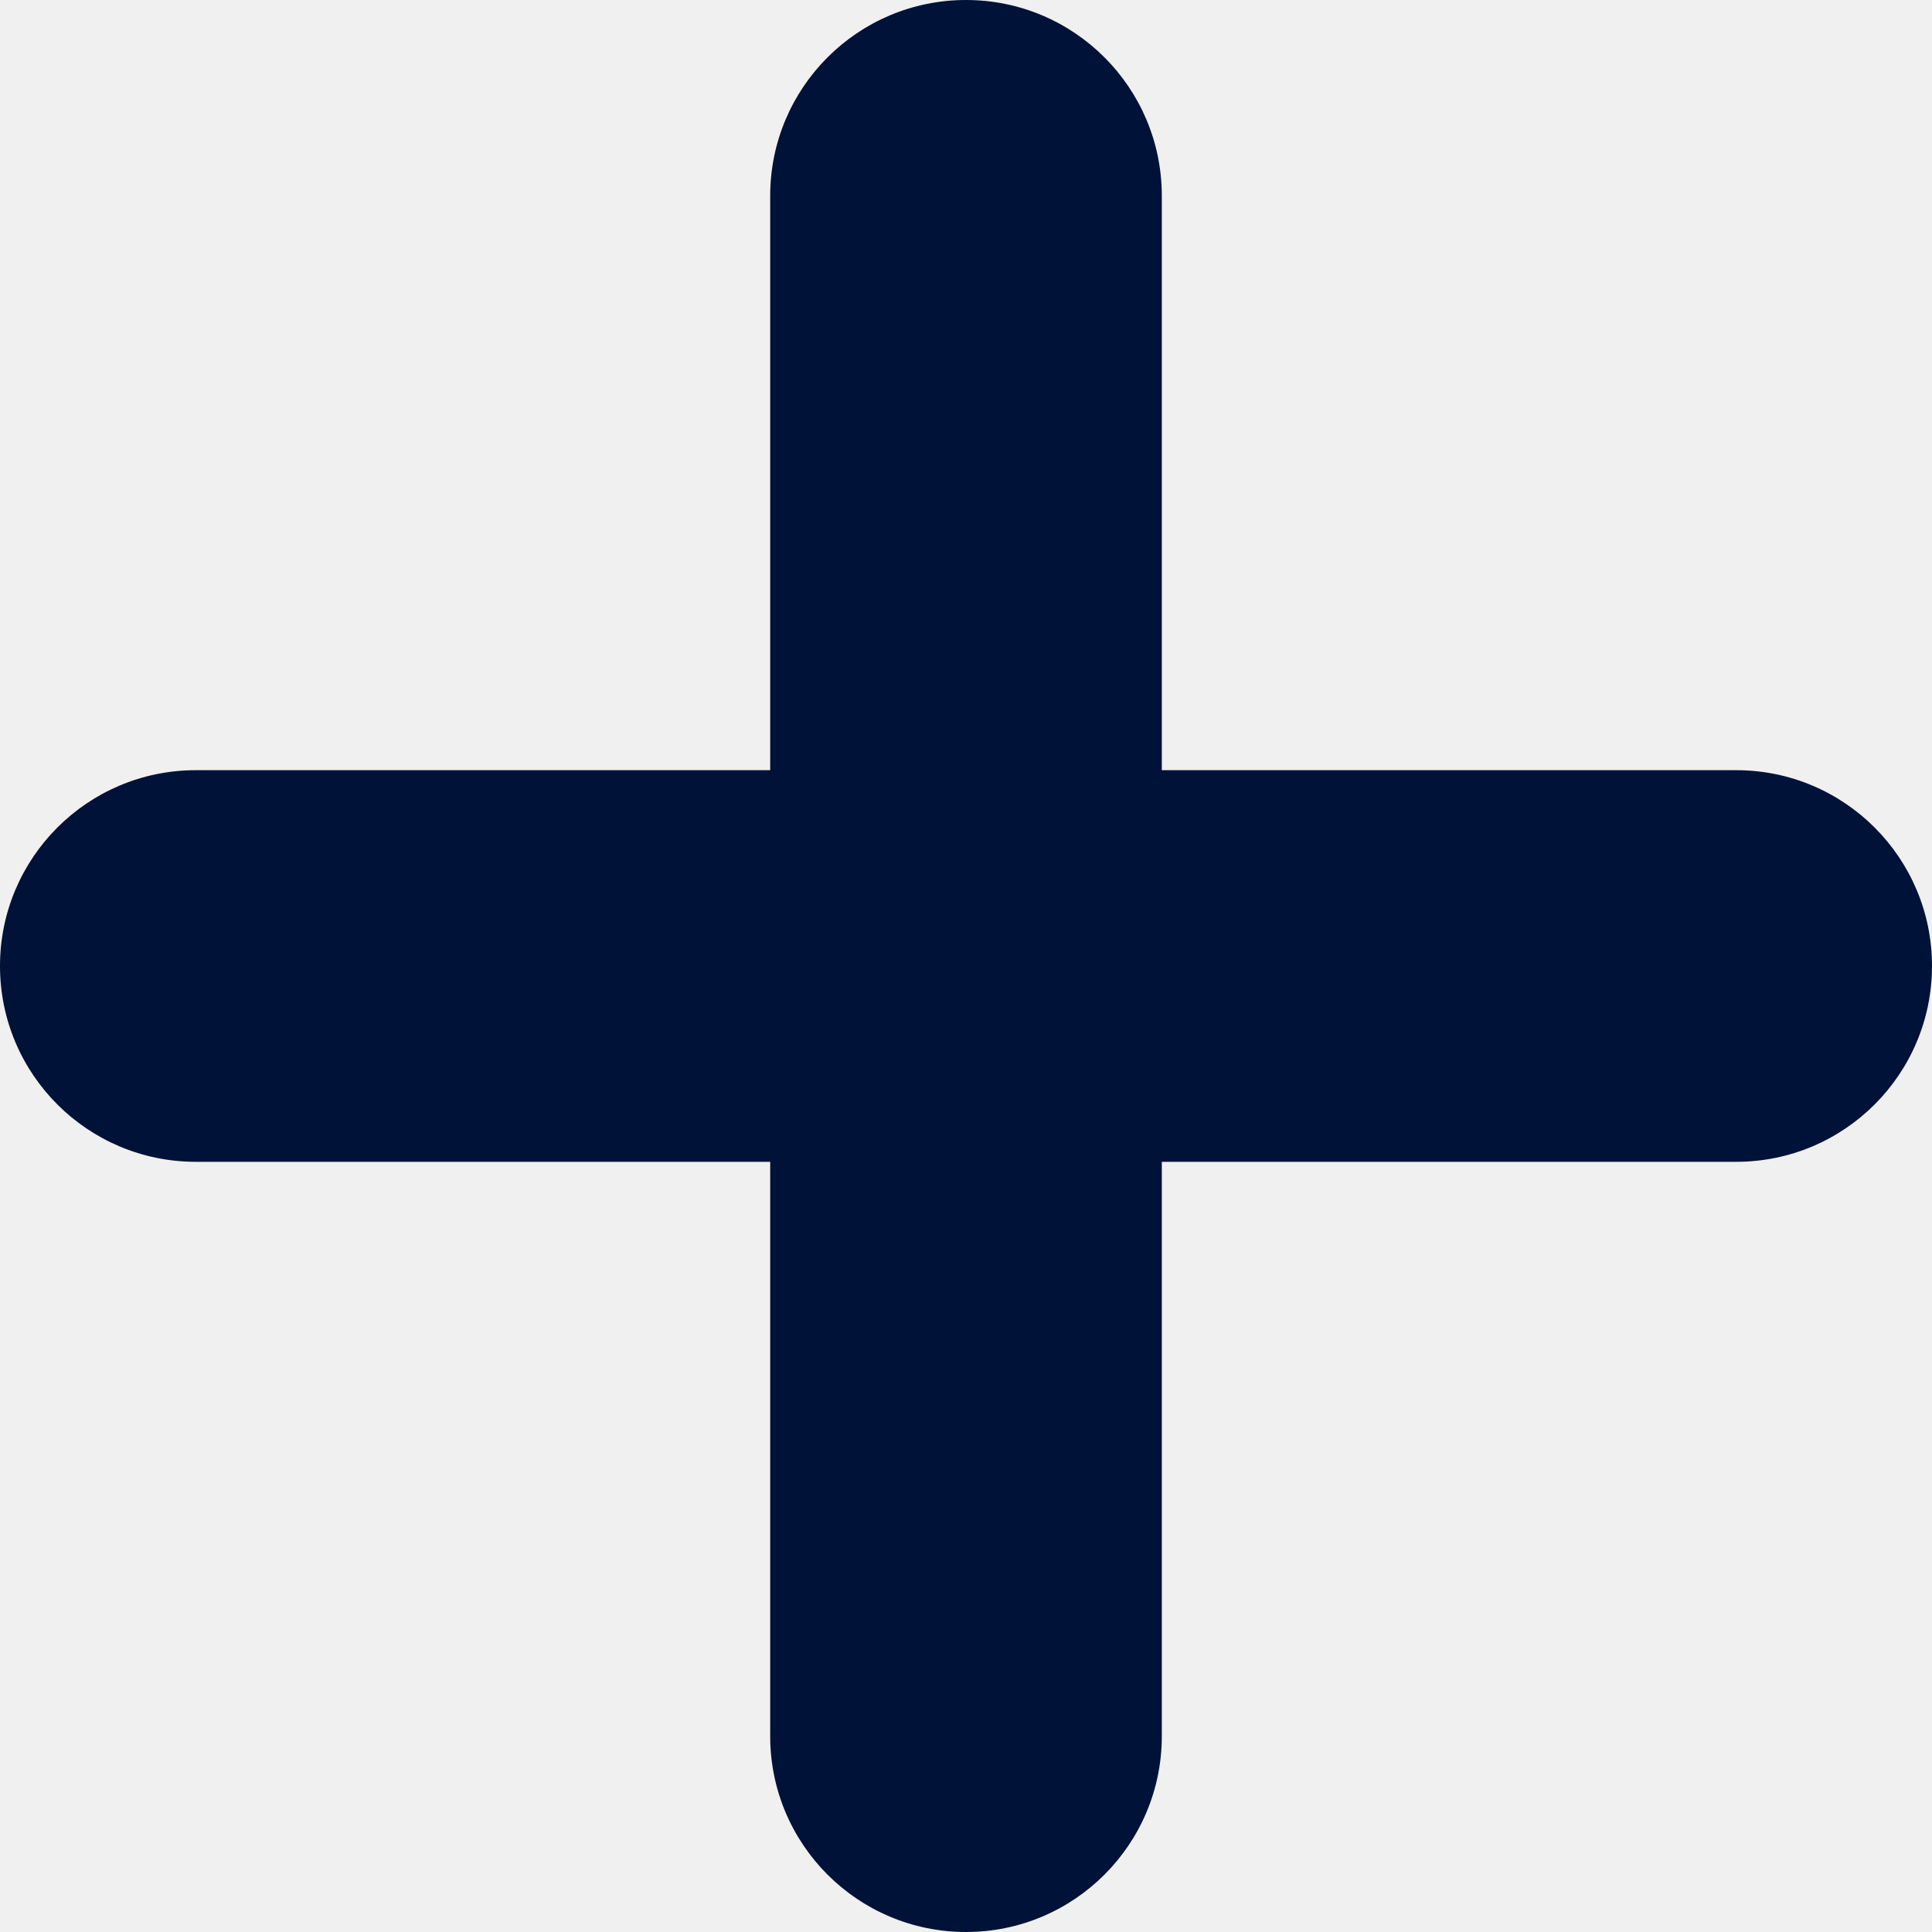
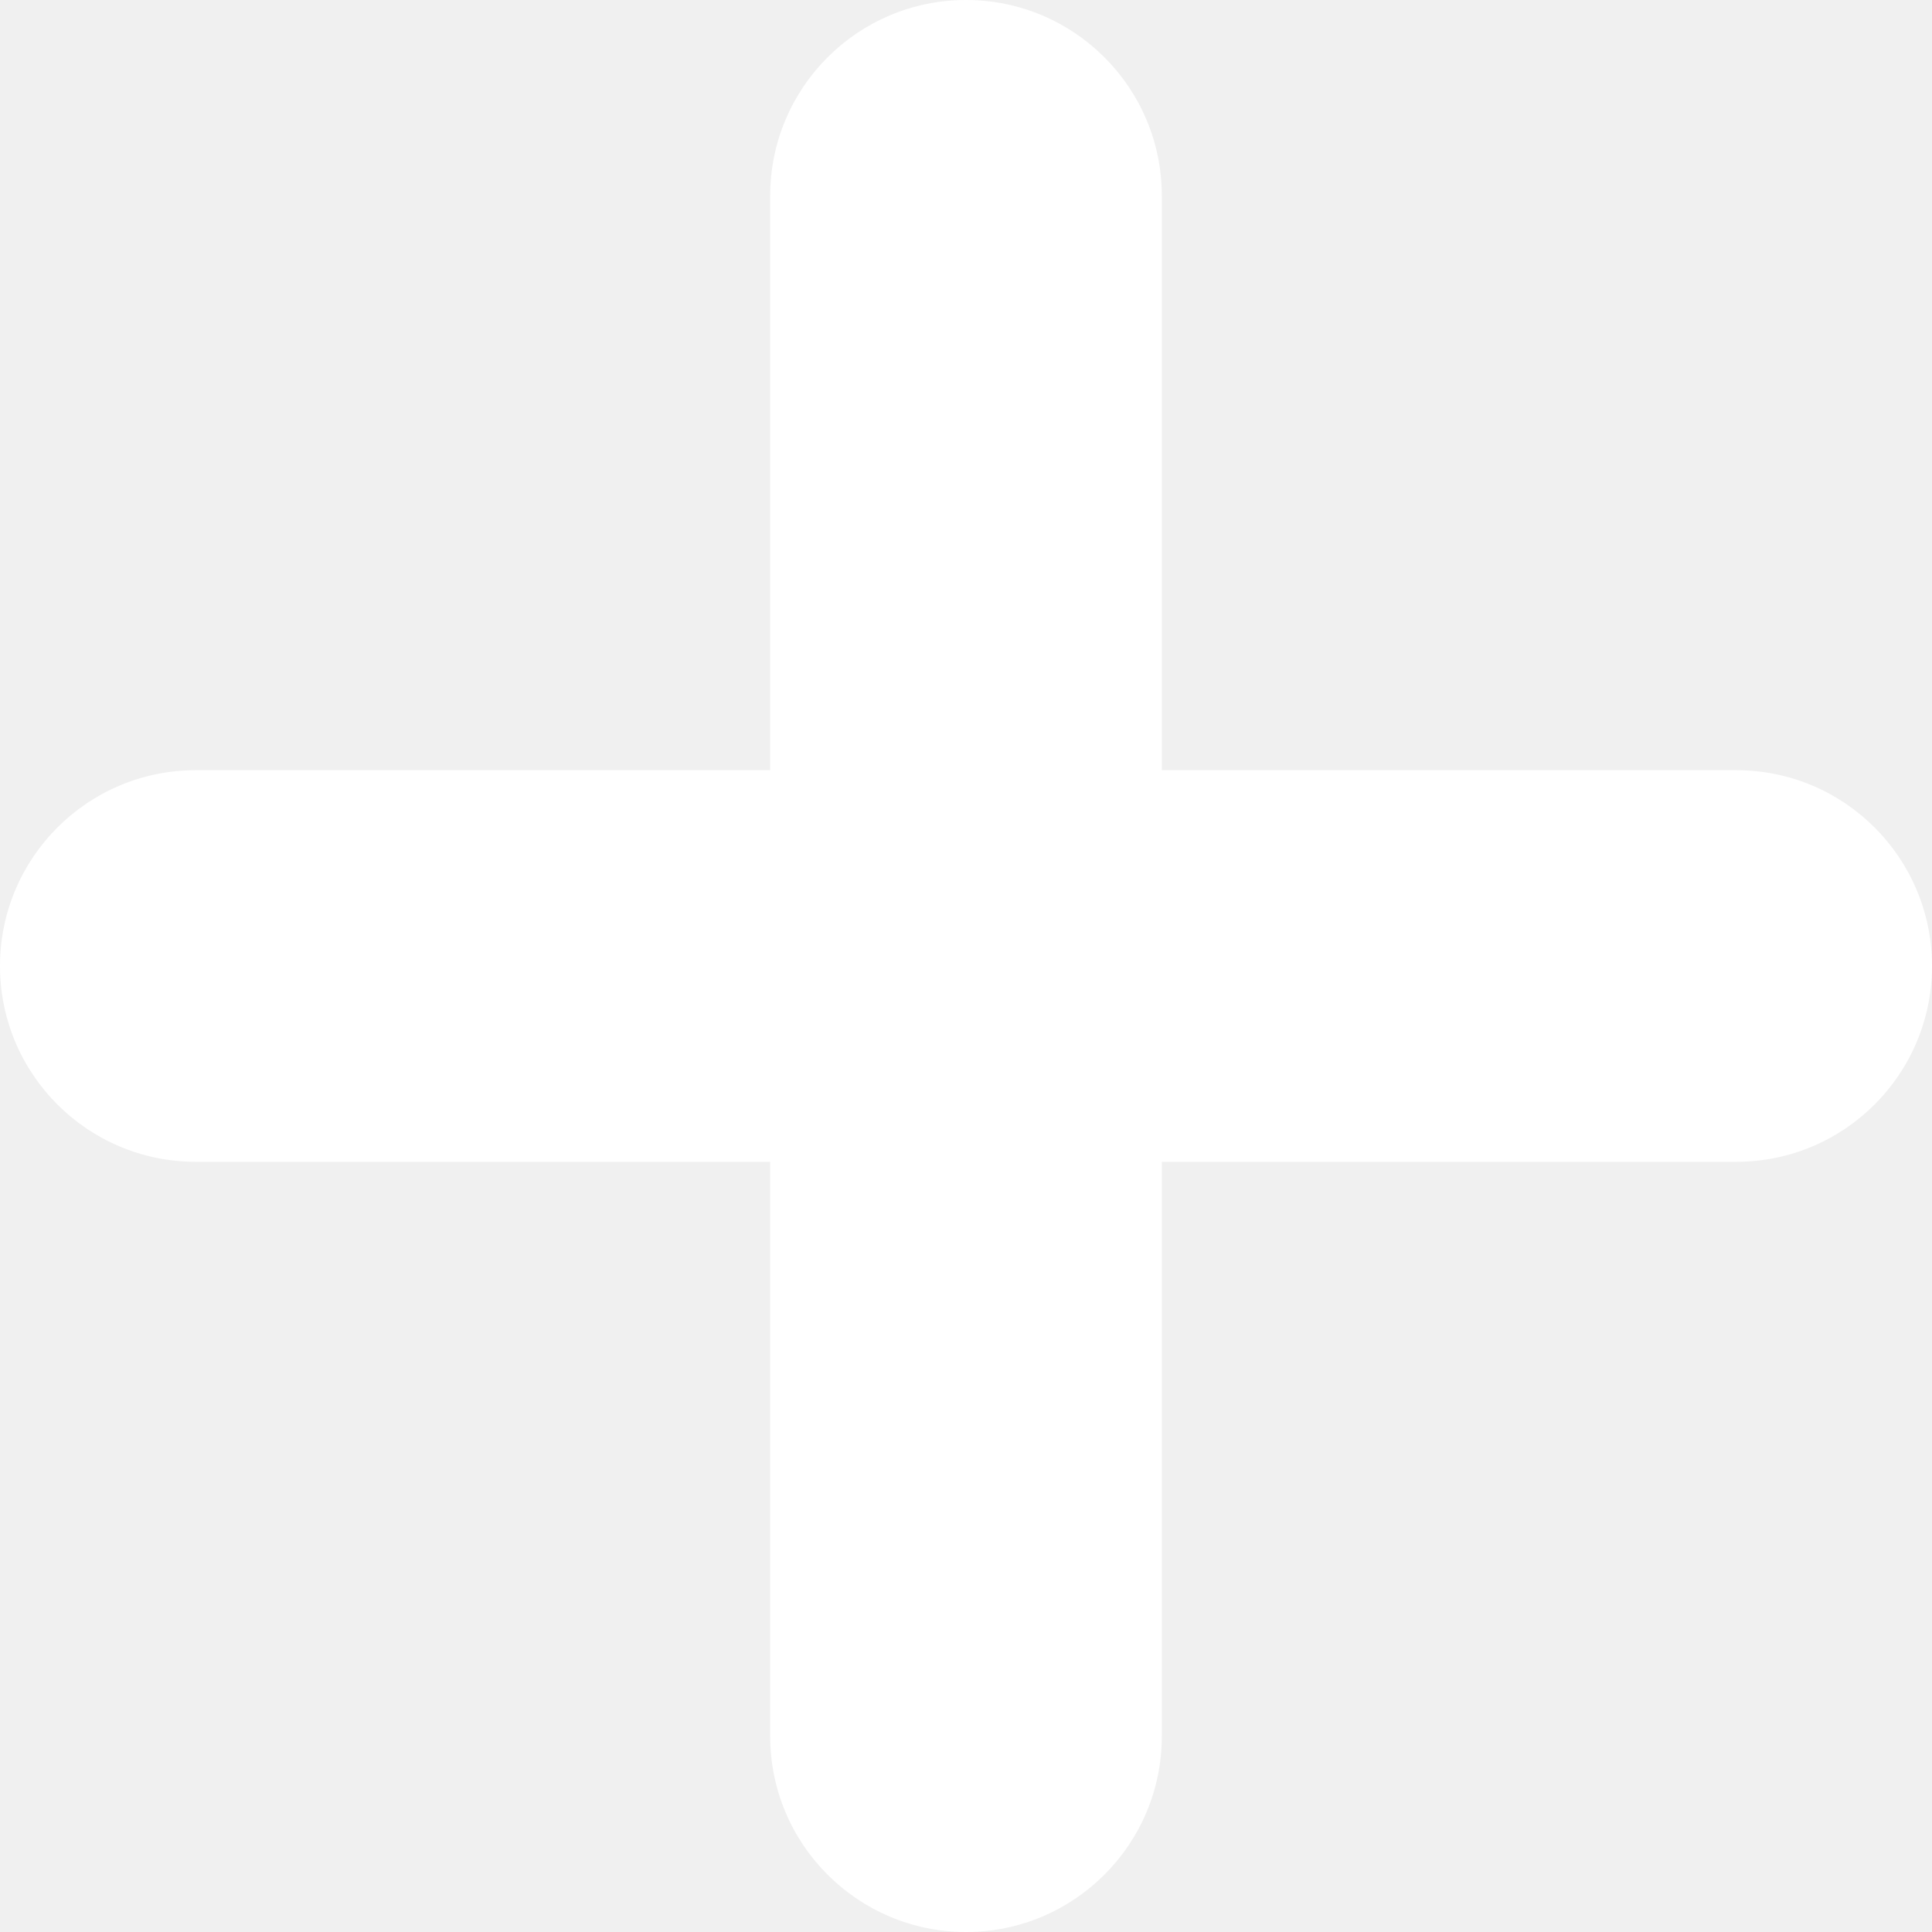
<svg xmlns="http://www.w3.org/2000/svg" viewBox="0 0 74 74">
  <defs>
-     <style>.cls-1{fill:#001237;}</style>
+     <style>.cls-1{fill:#fff;}</style>
  </defs>
  <g id="Camada_2" data-name="Camada 2">
    <g id="Camada_1-2" data-name="Camada 1">
      <path class="cls-1" d="M66.5,29.5h-22V7.5a7.5,7.5,0,0,0-15,0v22H7.5a7.5,7.5,0,0,0,0,15h22v22a7.5,7.5,0,0,0,15,0v-22h22a7.5,7.5,0,0,0,0-15Z" />
    </g>
  </g>
</svg>
